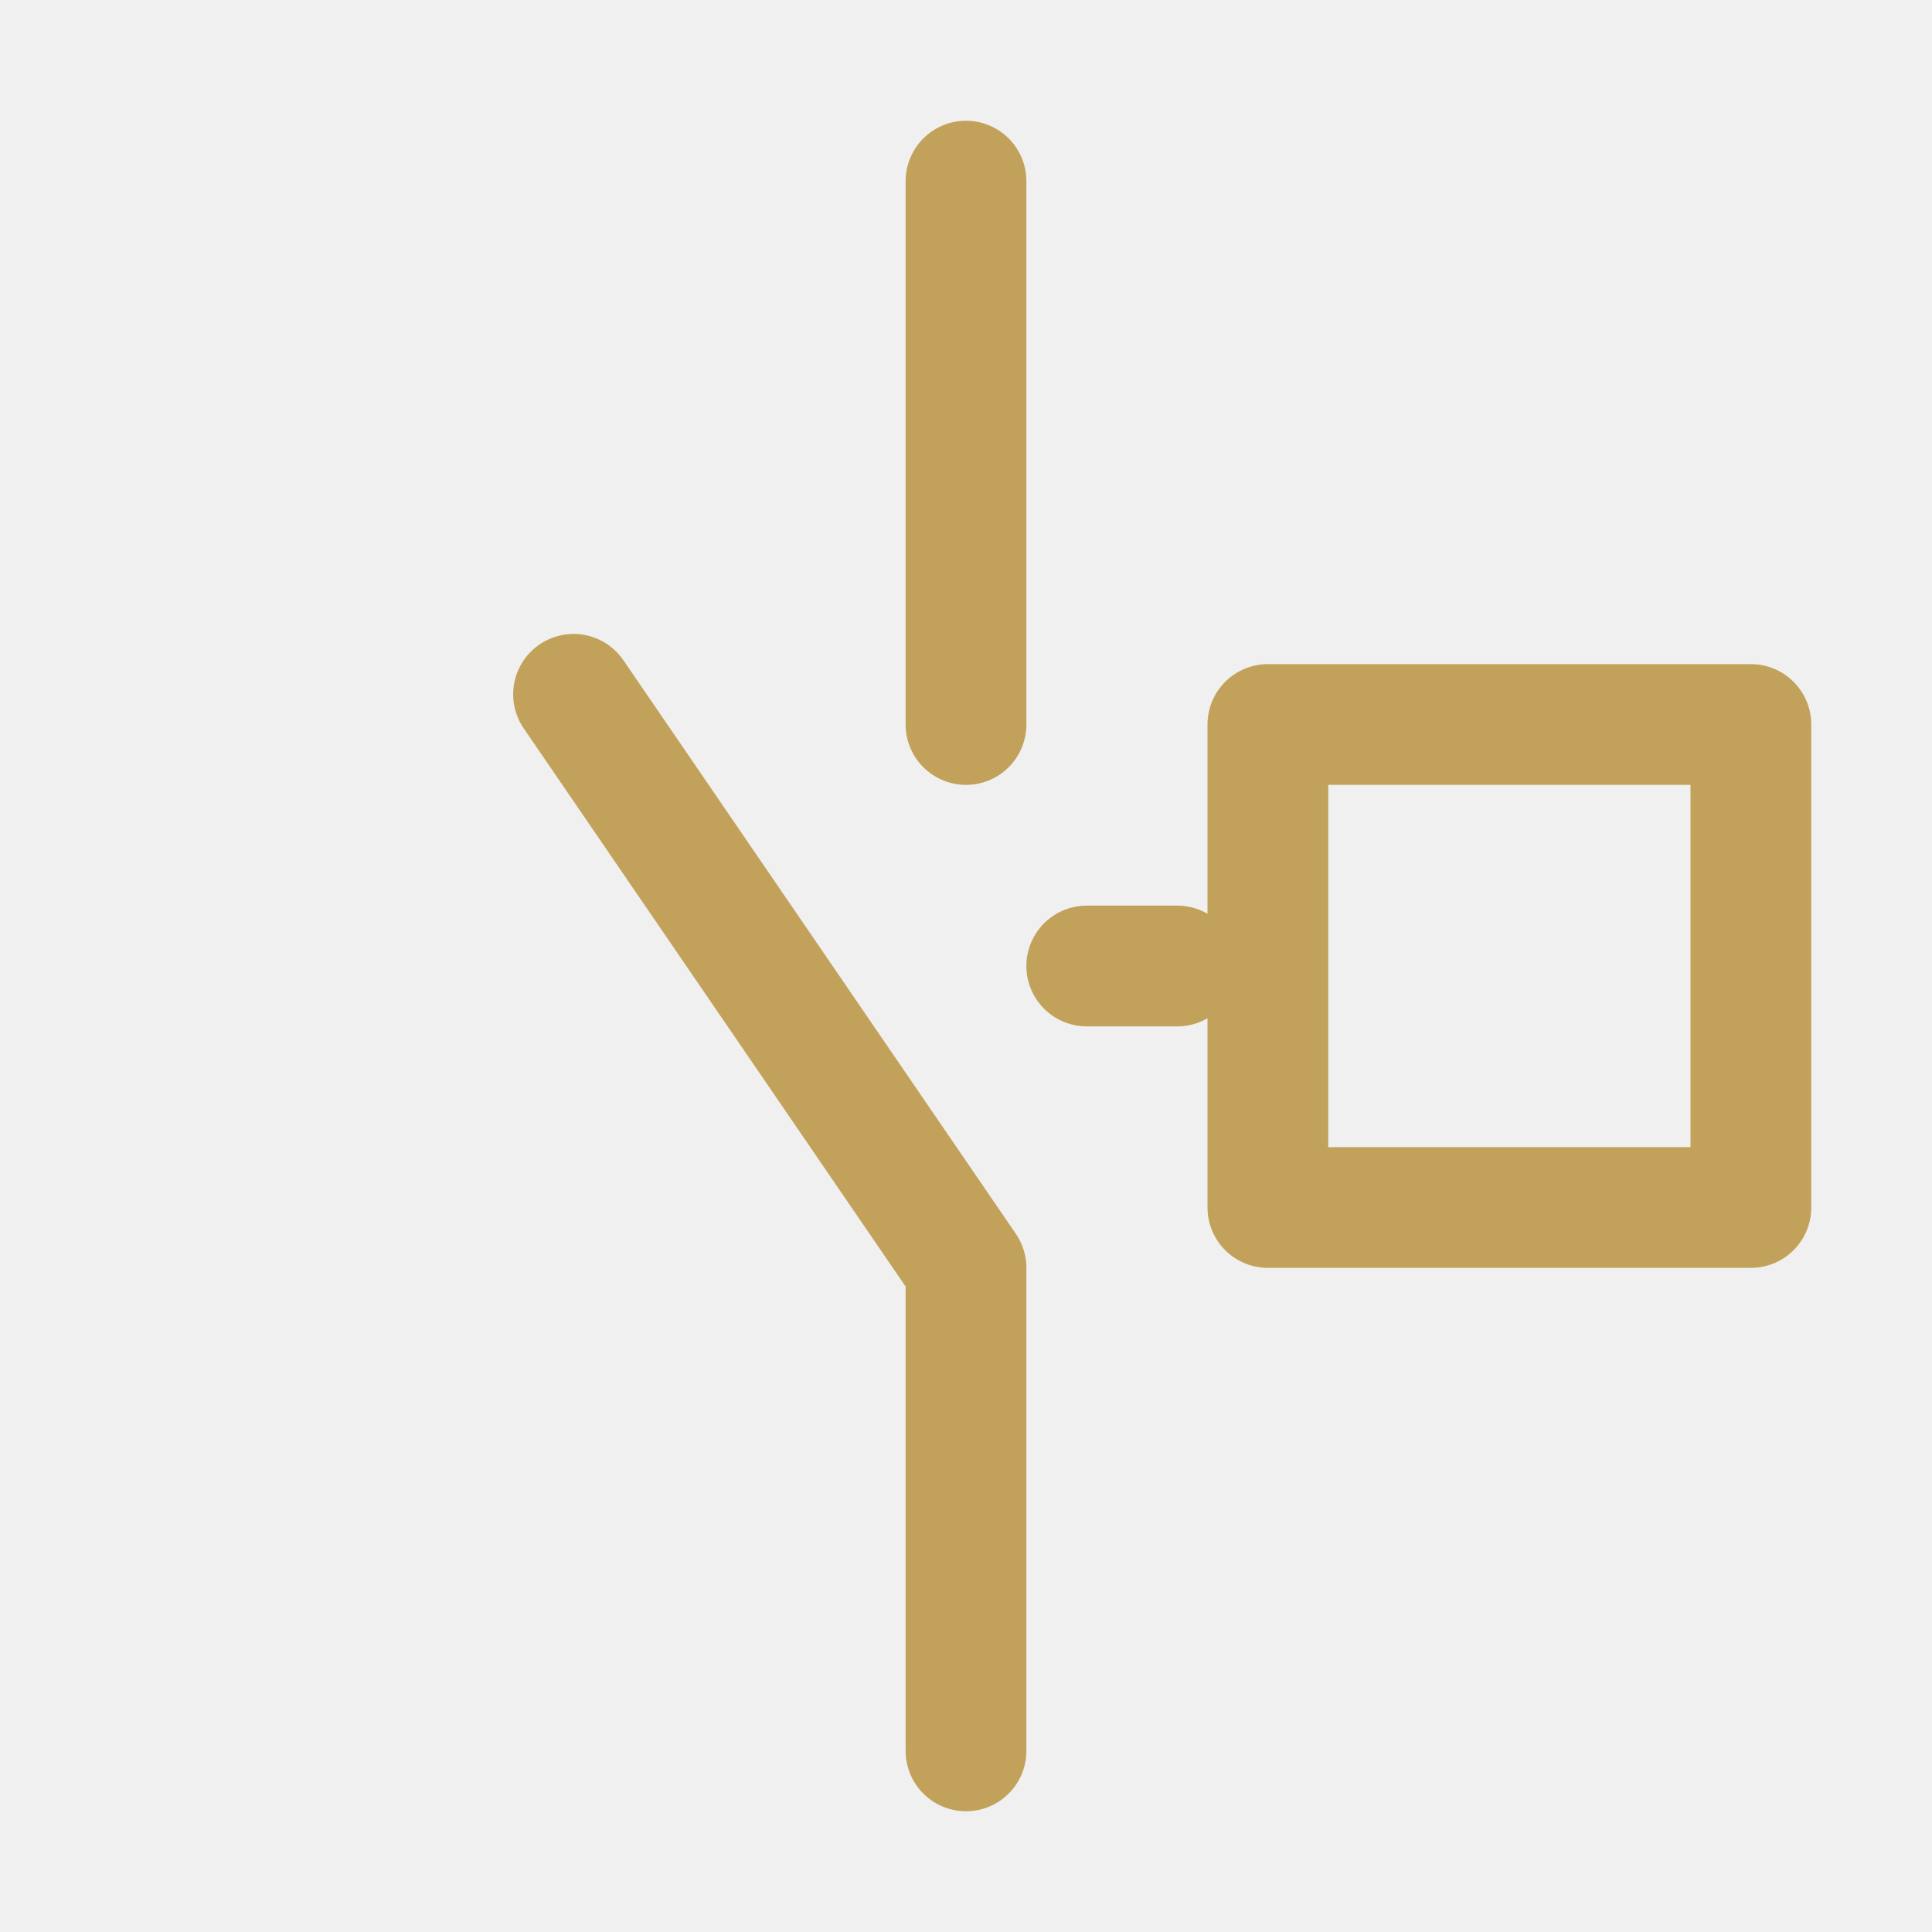
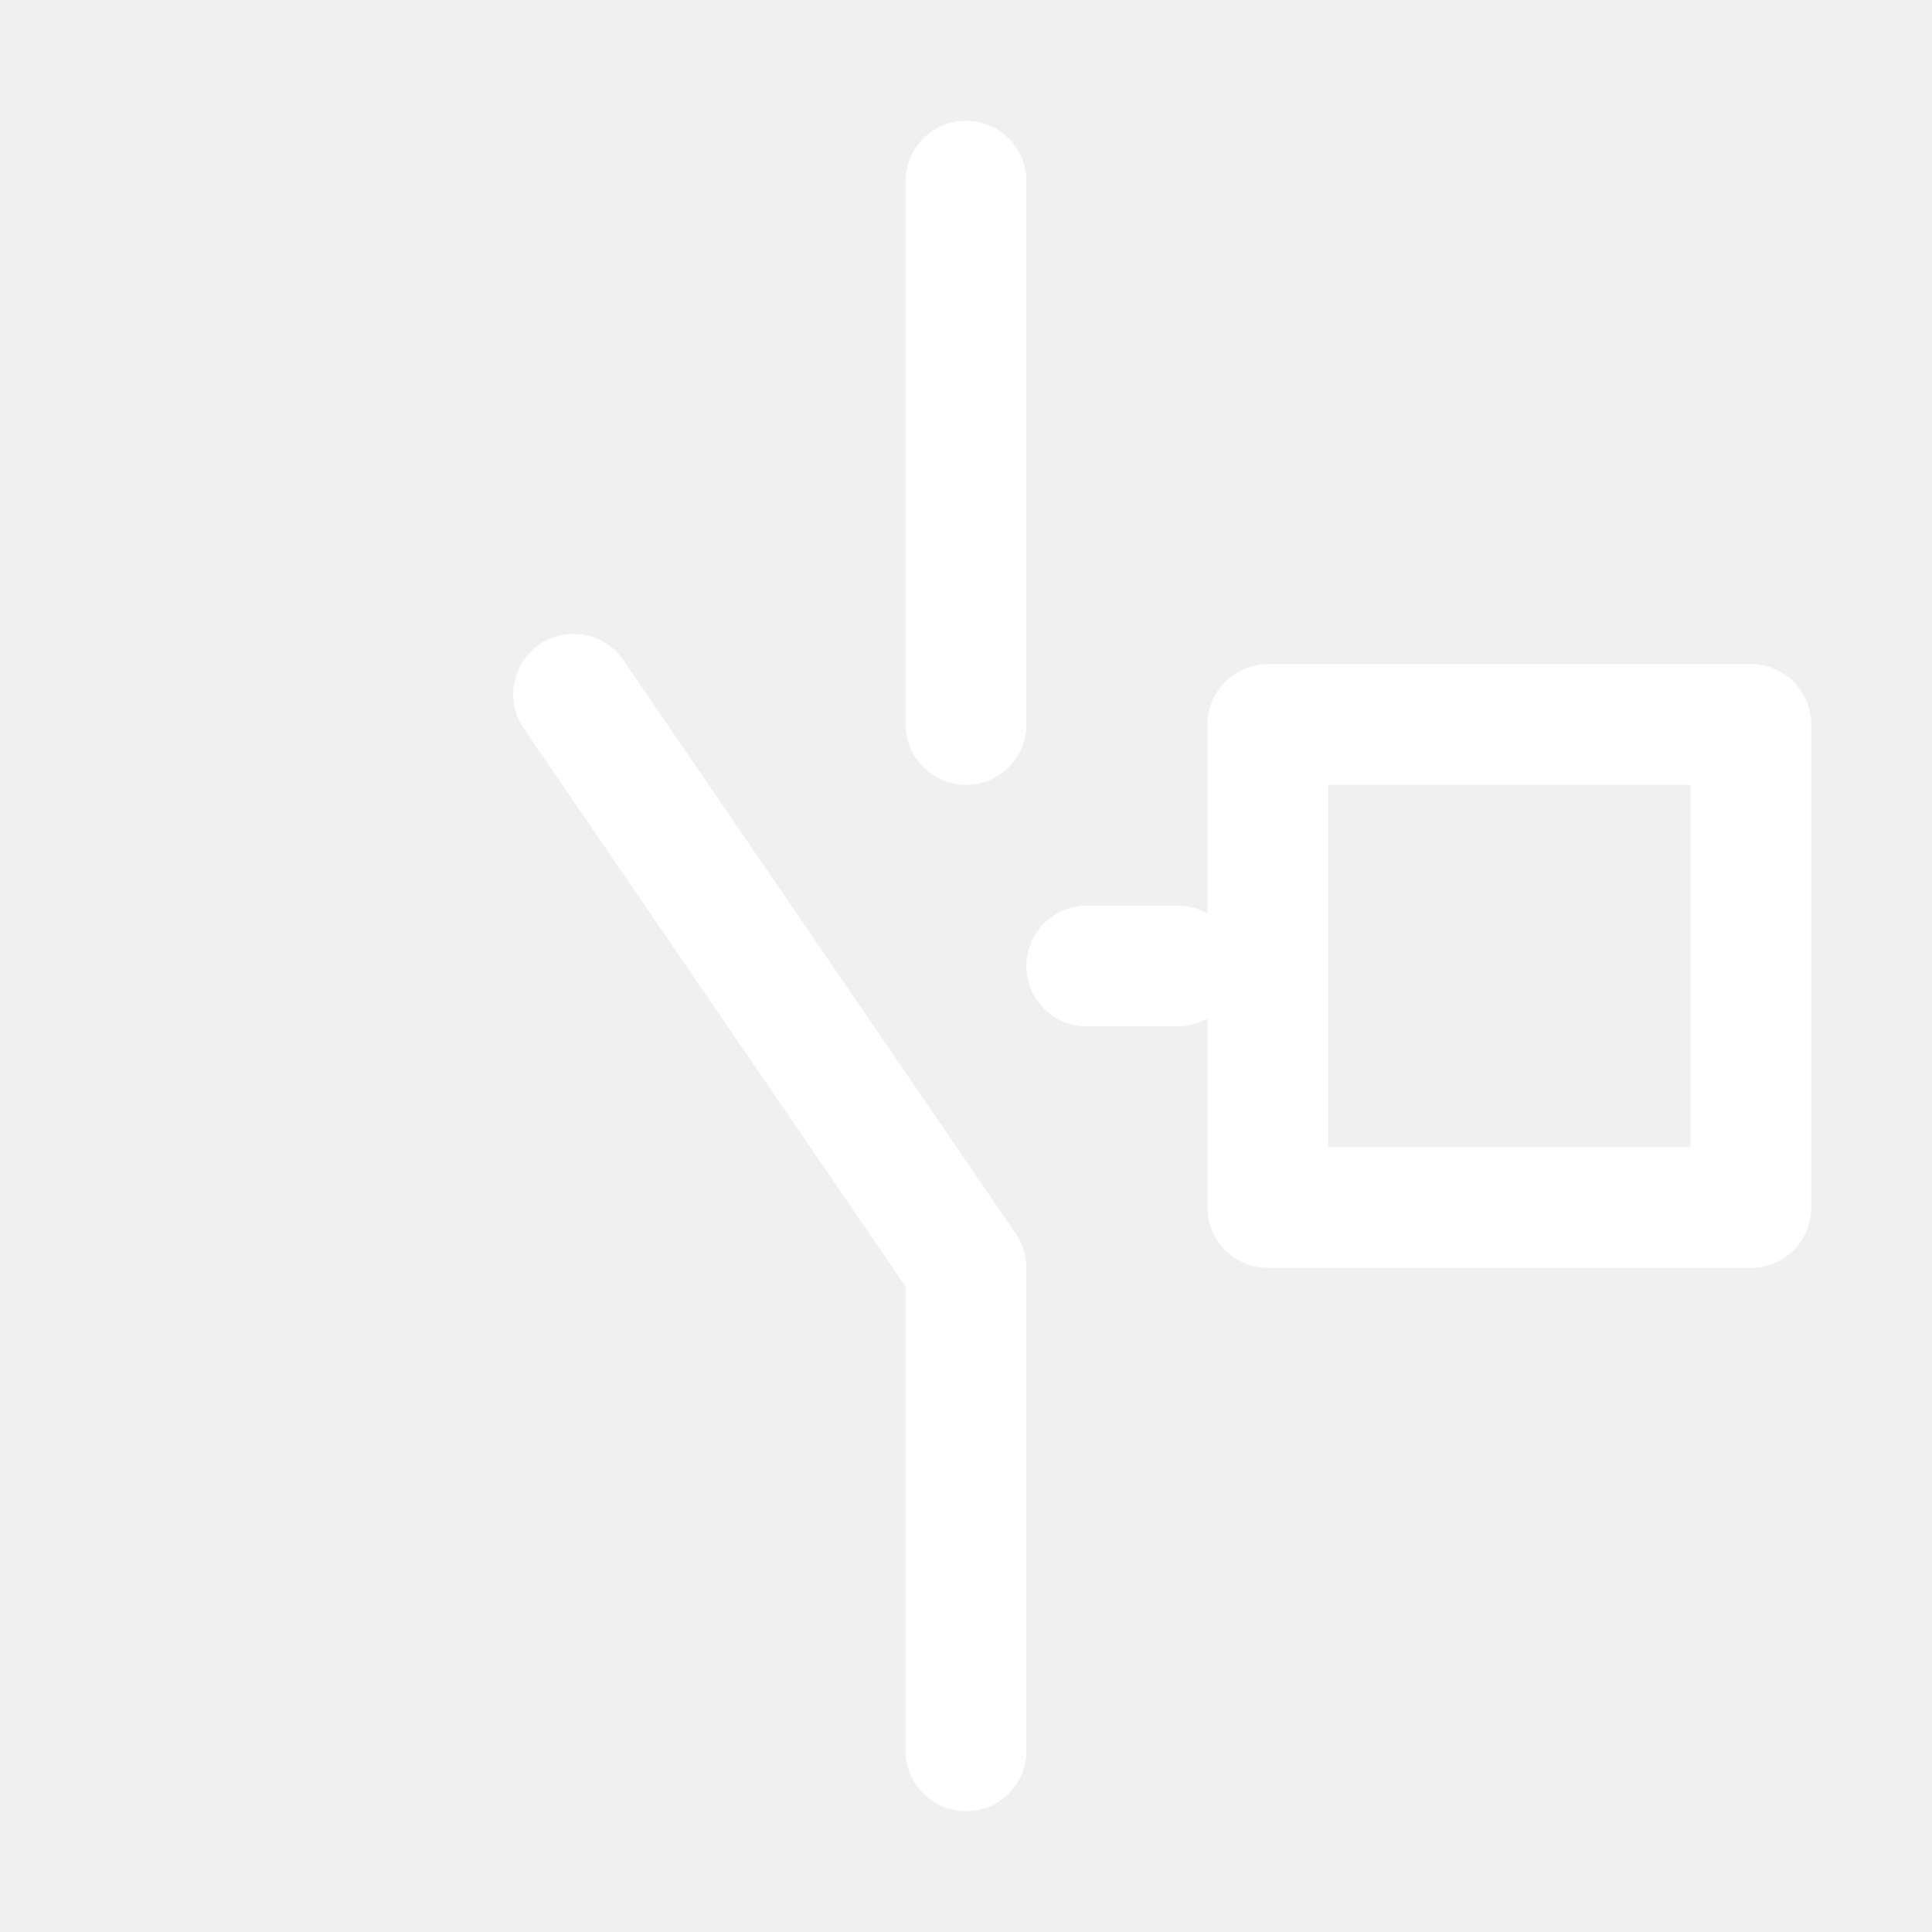
<svg xmlns="http://www.w3.org/2000/svg" width="64" height="64" viewBox="0 0 64 64">
-   <g fill="none" stroke="#c2a25a" stroke-width="4" stroke-linecap="round" stroke-linejoin="round">
+   <g fill="none" stroke="#ffffff" stroke-width="4" stroke-linecap="round" stroke-linejoin="round">
    <path d="M32,6 V24 M32,58 V42 M32,42 L19,23" />
    <rect x="42" y="24" width="16" height="16" />
    <path d="M36,32 H42" stroke-dasharray="3 4" />
  </g>
</svg>
